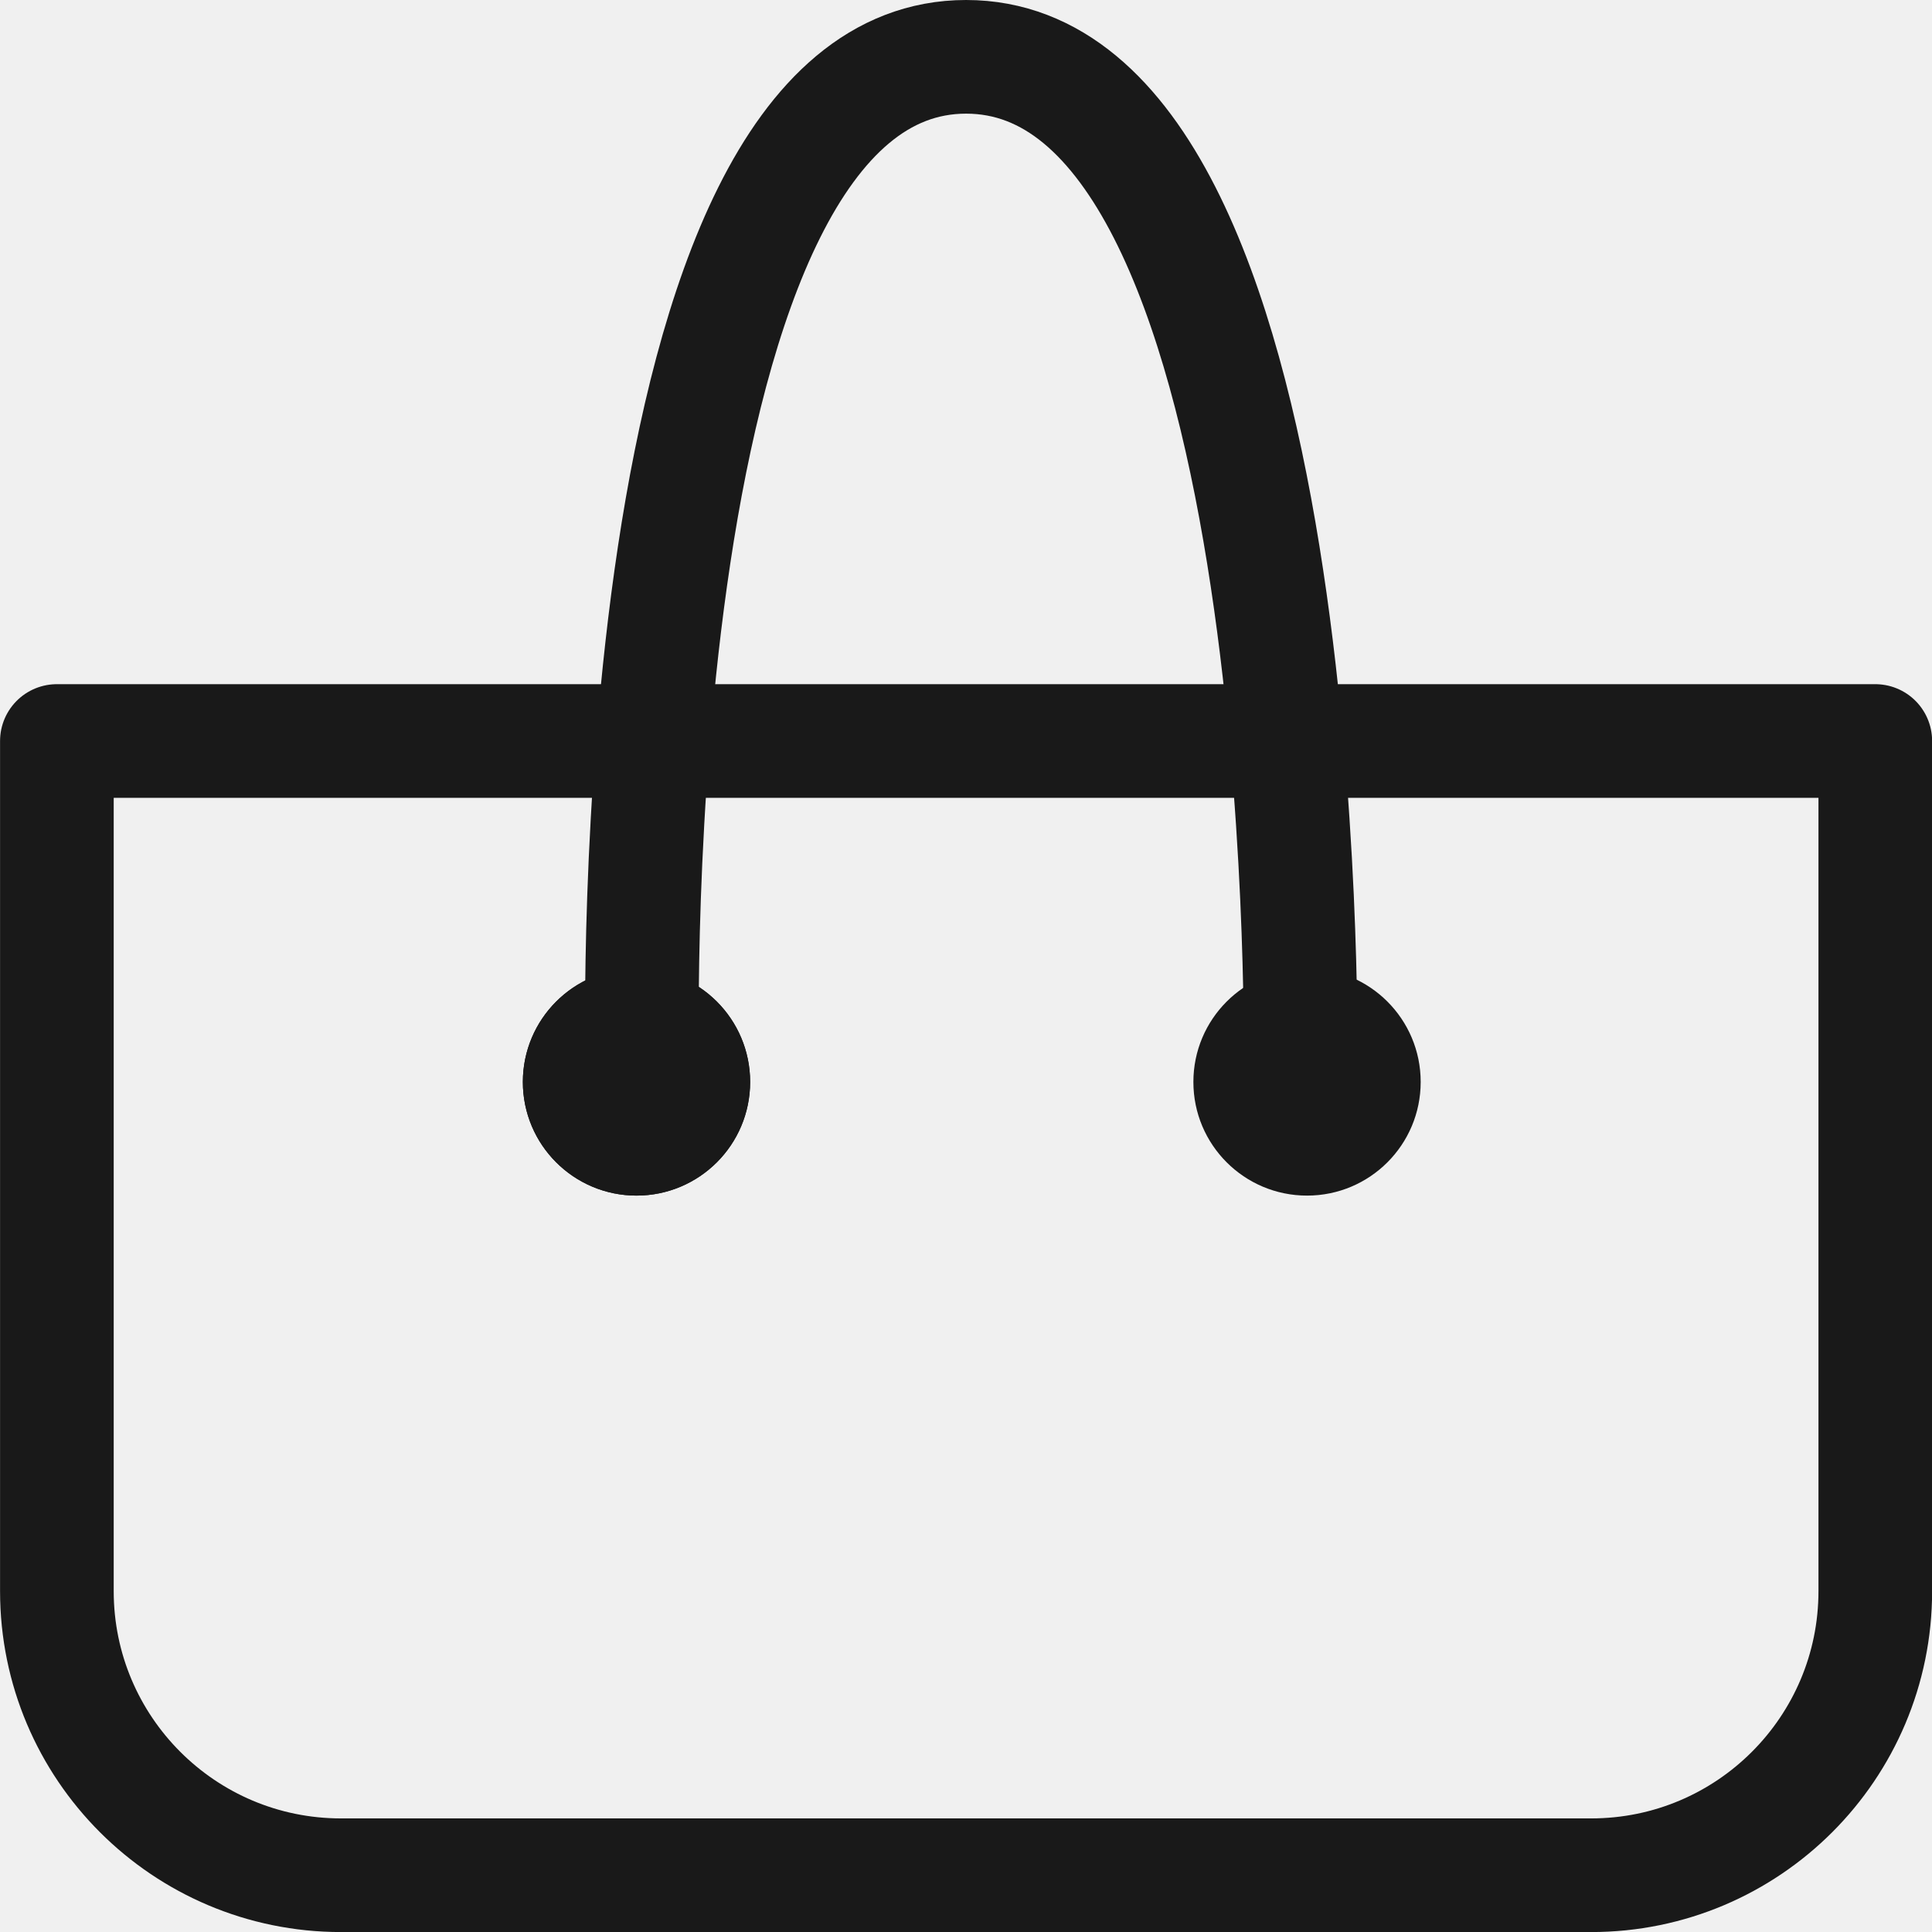
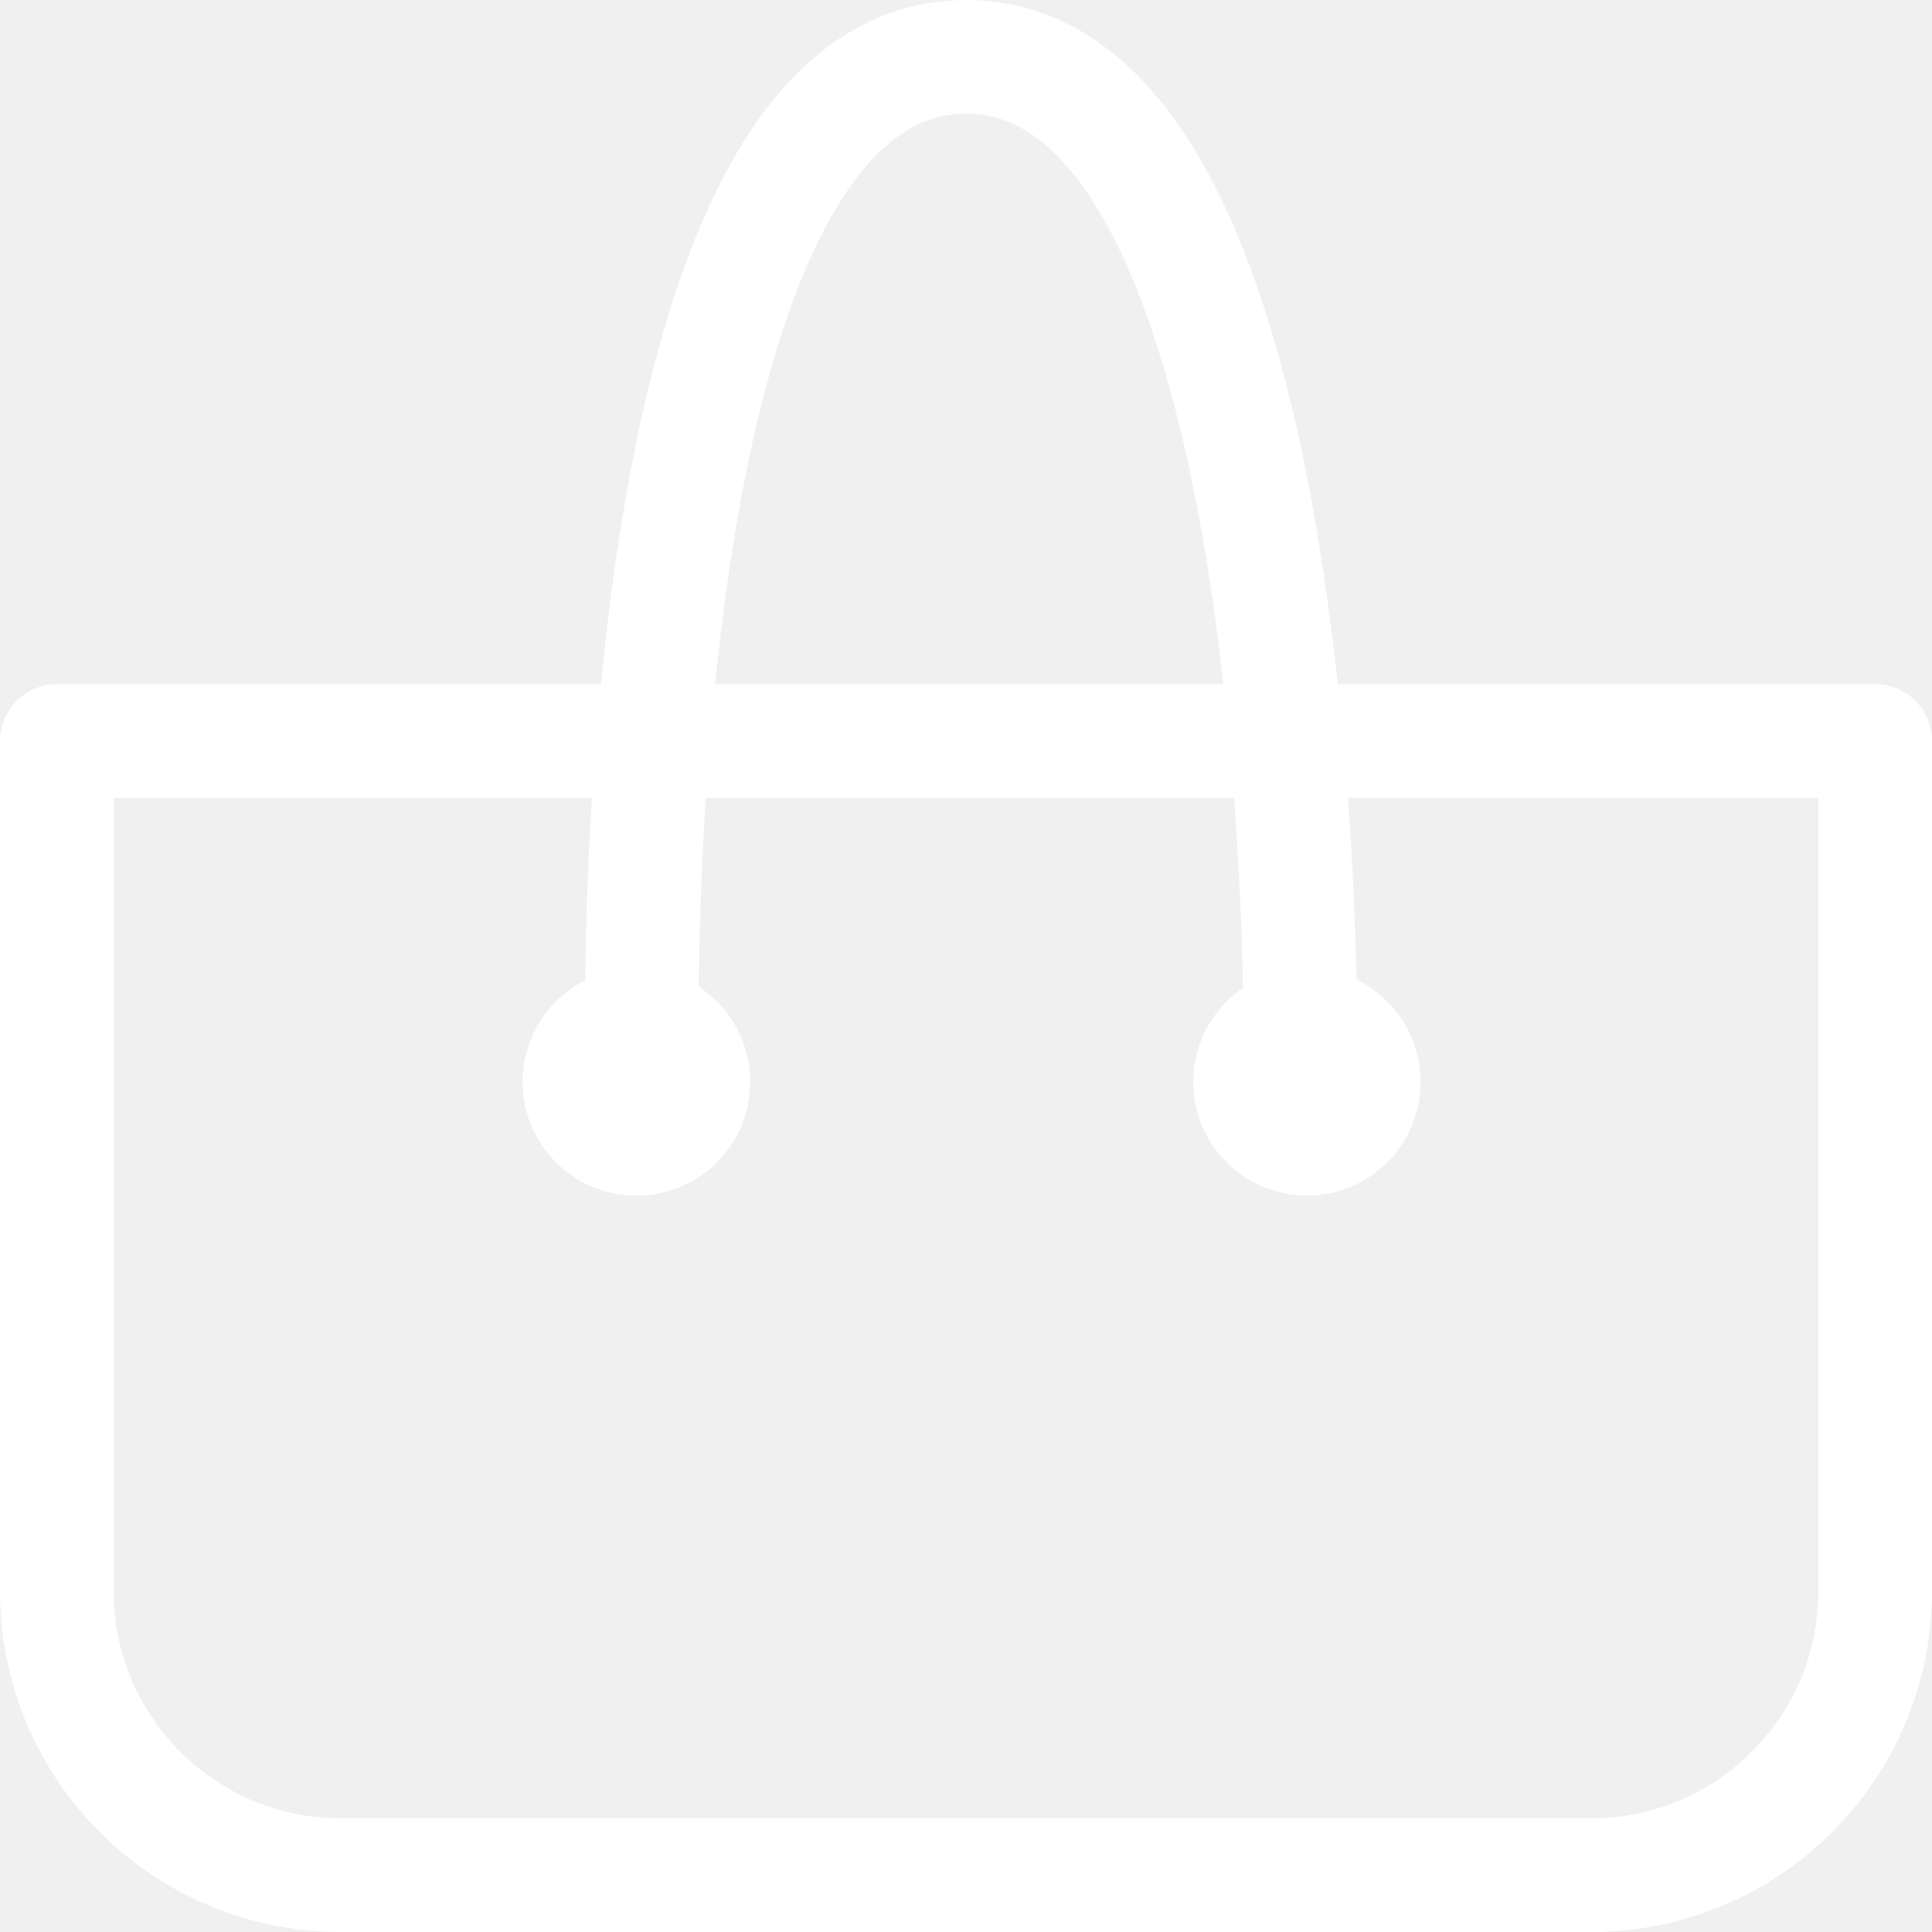
- <svg xmlns="http://www.w3.org/2000/svg" width="33.999" height="33.999" viewBox="0 0 33.999 33.999">
+ <svg xmlns="http://www.w3.org/2000/svg" width="34" height="34" viewBox="0 0 34 34">
  <defs>
    <style>
      .cls-1, .cls-4, .cls-6 {
        fill: none;
      }

      .cls-1, .cls-2, .cls-4 {
-         stroke: #191919;
+         stroke: #fff;
        stroke-width: 2px;
      }

      .cls-2, .cls-3, .cls-7 {
-         fill: #191919;
+         fill: #fff;
      }

      .cls-4 {
        stroke-linecap: round;
        stroke-linejoin: round;
      }

      .cls-5, .cls-7 {
        stroke: none;
      }
    </style>
  </defs>
-   <g id="bag_icon" transform="translate(1.001 1)">
+   <g id="bag_icon" transform="translate(1 1)">
    <g id="Grupo_1" data-name="Grupo 1" transform="translate(8.2)">
      <path id="Caminho_6" data-name="Caminho 6" class="cls-1" d="M1756.3,53.081s-.4-17.524,5.7-17.524,5.885,17.524,5.885,17.524" transform="translate(-1754.2 -35.557)" />
      <g id="Elipse_5" data-name="Elipse 5" class="cls-2" transform="translate(0 16.04)">
        <circle class="cls-5" cx="2" cy="2" r="2" />
        <circle class="cls-6" cx="2" cy="2" r="1" />
      </g>
      <g id="Caminho_7" data-name="Caminho 7" class="cls-3" transform="translate(11.8 16.04)">
        <path class="cls-5" d="M 2 3 C 1.449 3 1 2.551 1 2 C 1 1.449 1.449 1 2 1 C 2.551 1 3 1.449 3 2 C 3 2.551 2.551 3 2 3 Z" />
-         <path class="cls-7" d="M 2 1.9073486328125e-06 C 3.105 1.9073486328125e-06 4 0.895 4 2 C 4 3.105 3.105 4 2 4 C 0.895 4 1.9073486328125e-06 3.105 1.9073486328125e-06 2 C 1.9073486328125e-06 0.895 0.895 1.9073486328125e-06 2 1.9073486328125e-06 Z" />
+         <path class="cls-7" d="M 2 0 C 3.105 0 4 0.895 4 2 C 4 3.105 3.105 4 2 4 C 0.895 4 0 3.105 0 2 C 0 0.895 0.895 0 2 0 Z" />
      </g>
    </g>
    <path id="Retângulo_4" data-name="Retângulo 4" class="cls-4" d="M0,0H32a0,0,0,0,1,0,0V14.96a5,5,0,0,1-5,5H5a5,5,0,0,1-5-5V0A0,0,0,0,1,0,0Z" transform="translate(0 12.04)" />
  </g>
</svg>
